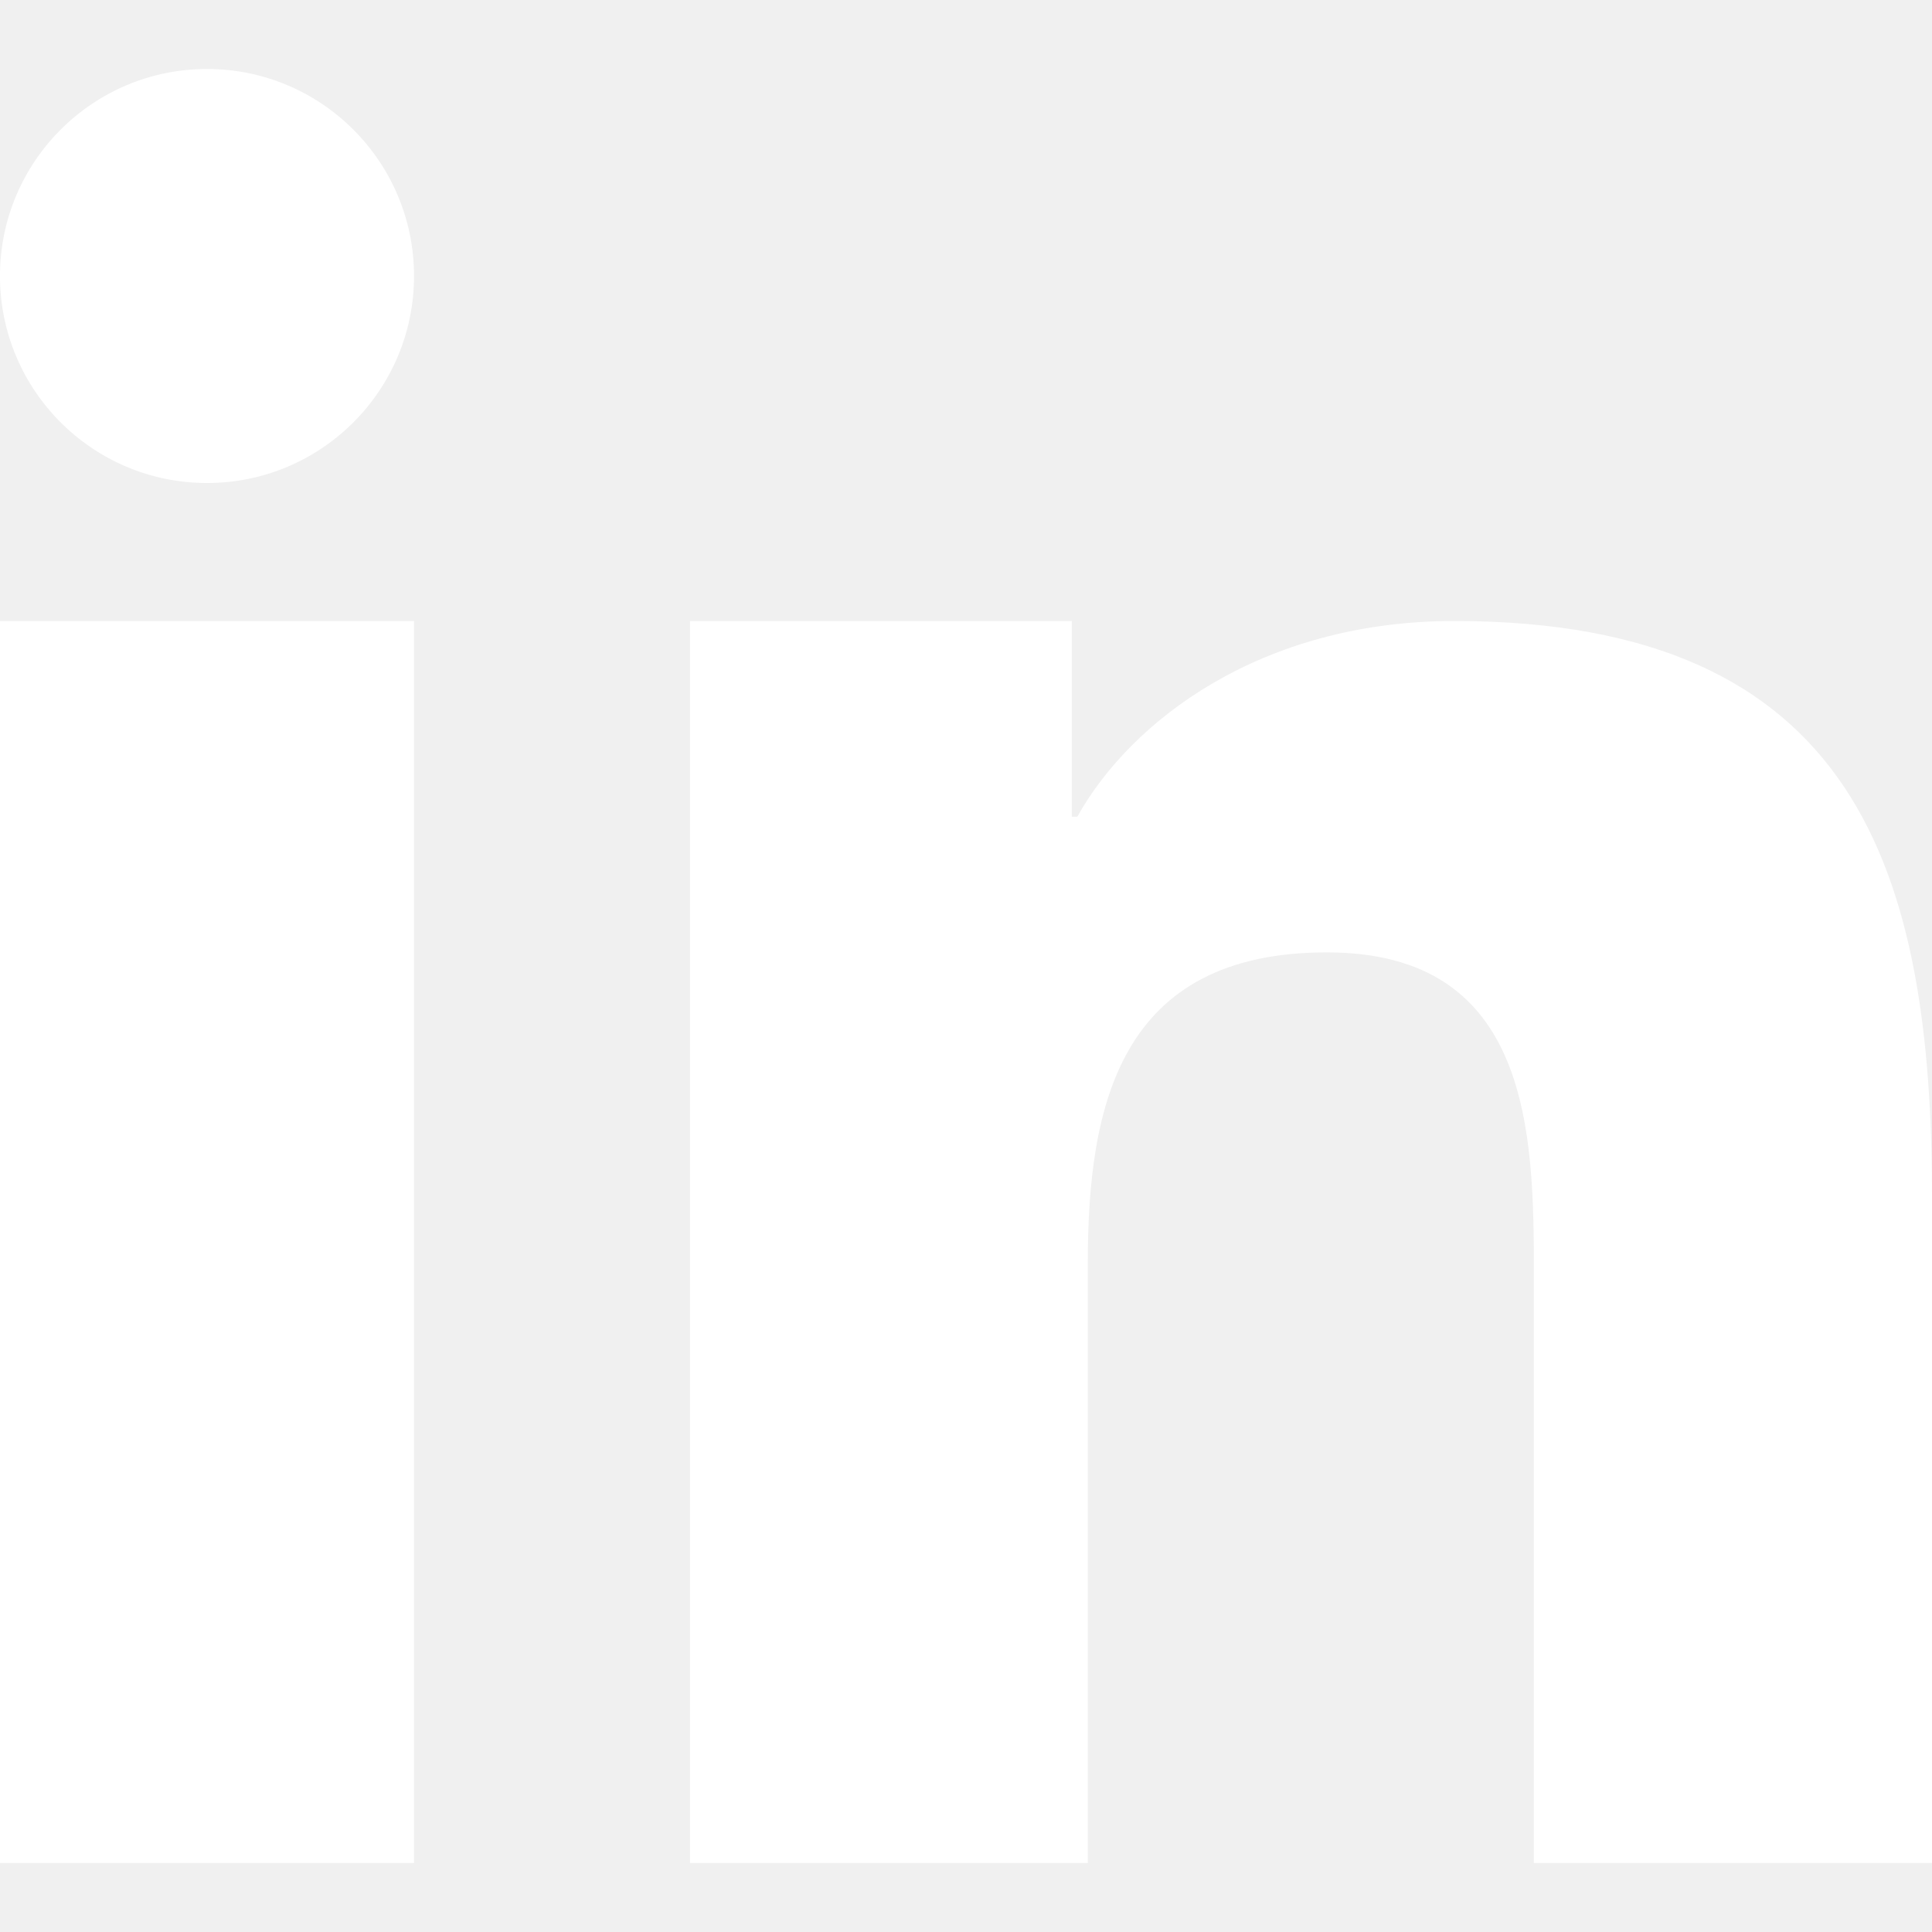
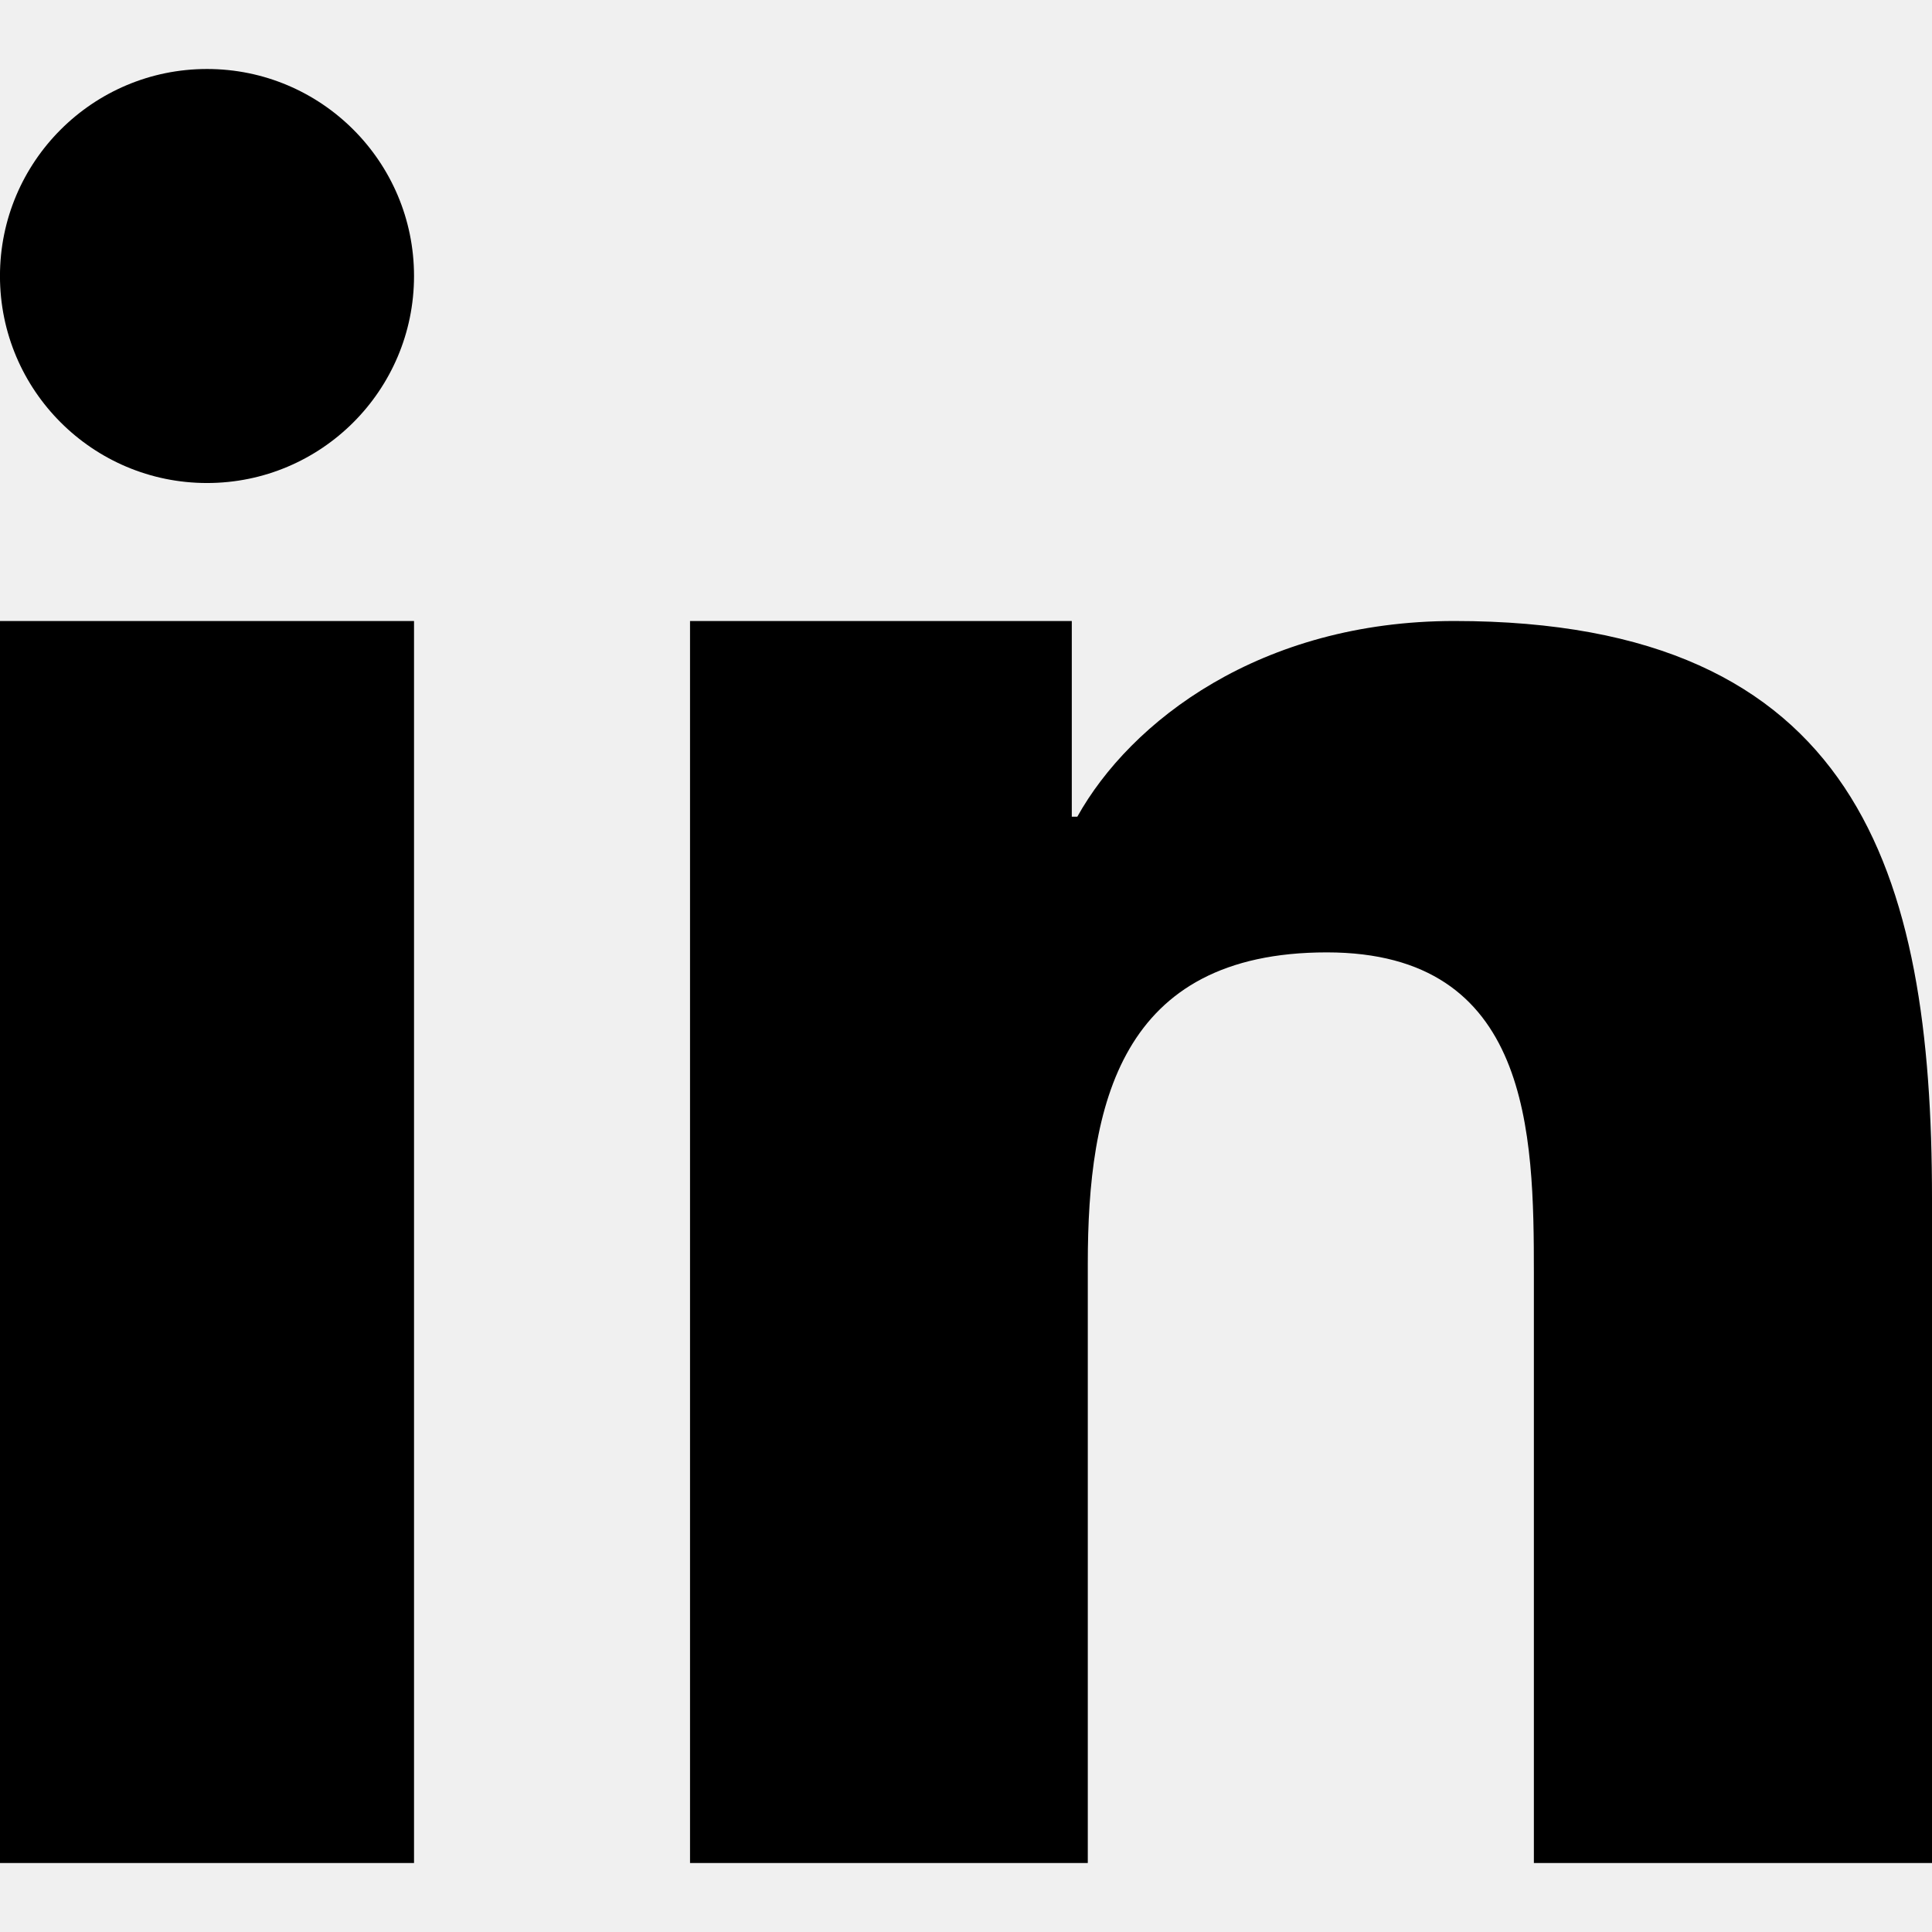
- <svg xmlns="http://www.w3.org/2000/svg" width="64" height="64" shape-rendering="geometricPrecision" text-rendering="geometricPrecision" image-rendering="optimizeQuality" fill-rule="evenodd" clip-rule="evenodd" viewBox="0 0 640 640" fill="#fff">
+ <svg xmlns="http://www.w3.org/2000/svg" width="64" height="64" shape-rendering="geometricPrecision" text-rendering="geometricPrecision" image-rendering="optimizeQuality" fill-rule="evenodd" clip-rule="evenodd" viewBox="0 0 640 640" fill="#000">
  <path d="M228.582 205.715h126.462v64.832h1.83c17.611-31.595 60.675-64.832 124.892-64.832C615.303 205.715 640 288.818 640 396.926v220.219H508.116V421.93c0-46.536-.969-106.442-68.576-106.442-68.67 0-79.194 50.658-79.194 103.052v198.605H228.581v-411.43zM137.152 91.43c0 37.855-30.721 68.576-68.576 68.576-37.855 0-68.587-30.721-68.587-68.576 0-37.855 30.732-68.576 68.587-68.576 37.855 0 68.576 30.721 68.576 68.576zM-.011 205.715h137.163v411.43H-.011v-411.43z" />
</svg>
